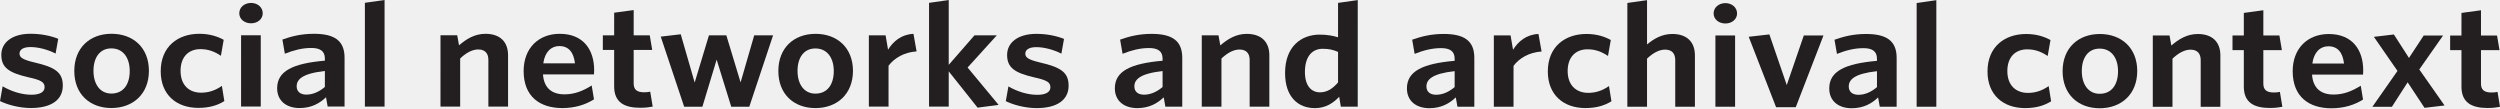
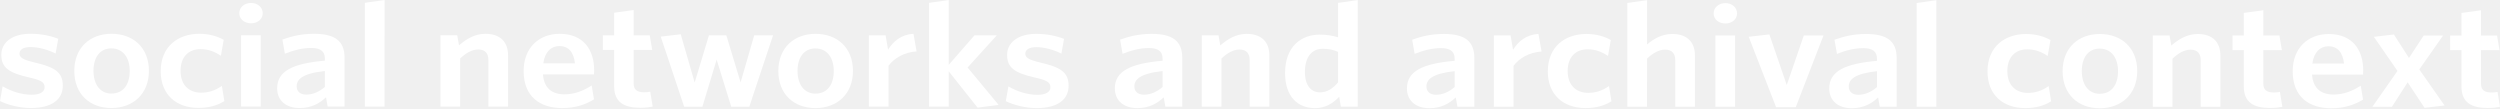
<svg xmlns="http://www.w3.org/2000/svg" id="svg3004" version="1.1" width="300" height="12.992" xml:space="preserve">
  <defs id="defs3008" />
  <g id="g3012" transform="matrix(1.25,0,0,-1.25,-50.54131,22.93788)">
    <g id="g3014" transform="matrix(0.0736188,0,0,0.06625685,25.76071,-25.47287)">
-       <path d="m 239.507,504.905 c -14.97,0 -30.369,4.716 -40.205,10.059 l 3.418,21.389 c 11.124,-7.275 24.81,-12.199 37.647,-12.199 11.121,0 17.104,4.065 17.104,10.912 0,7.275 -4.49,10.268 -20.95,14.333 -25.023,6.411 -35.503,13.686 -35.503,32.509 0.003,17.967 14.118,30.585 38.072,30.578 13.477,0 25.879,-2.777 36.143,-7.267 l -3.425,-21.389 c -10.268,5.77 -22.454,9.408 -32.718,9.408 -9.624,0.007 -14.333,-3.846 -14.333,-9.408 0,-5.559 3.85,-8.772 19.245,-12.834 26.738,-6.85 37.215,-14.124 37.208,-33.581 0,-20.328 -14.539,-32.51 -41.702,-32.51" style="fill:#231f20;fill-opacity:1;fill-rule:nonzero;stroke:none" id="path3116" />
-       <path d="m 344.512,591.306 c -15.186,0 -23.313,-13.47 -23.313,-32.502 -0.004,-19.04 8.336,-32.945 23.31,-32.945 15.827,0 23.951,13.47 23.954,32.719 0,19.039 -8.556,32.728 -23.951,32.728 z m -0.004,-86.407 c -28.019,0.006 -48.336,20.107 -48.329,53.689 0.004,33.578 20.316,53.888 48.548,53.888 28.236,0 48.765,-20.107 48.761,-53.689 -0.004,-33.571 -20.748,-53.898 -48.98,-53.887" style="fill:#231f20;fill-opacity:1;fill-rule:nonzero;stroke:none" id="path3118" />
-       <path d="m 457.846,505.096 c -28.66,0.011 -48.973,19.265 -48.97,53.045 0.004,35.939 22.461,54.327 50.477,54.316 13.474,0 24.166,-4.054 31.653,-8.761 l -3.641,-23.104 c -8.339,6.206 -16.467,9.624 -26.735,9.624 -15.186,0.01 -25.875,-10.895 -25.875,-31.431 -0.004,-21.389 11.758,-31.656 26.728,-31.656 8.984,0 17.752,2.569 27.164,9.833 l 3.205,-22.022 c -9.623,-6.63 -20.316,-9.843 -34.006,-9.843" style="fill:#231f20;fill-opacity:1;fill-rule:nonzero;stroke:none" id="path3120" />
-       <path d="m 513.658,507.021 0.011,103.296 25.662,0 -0.006,-103.296 -25.667,0 z m 13.056,120.623 c -8.551,0 -15.395,5.987 -15.391,14.539 0,8.772 6.843,14.977 15.395,14.977 8.343,0 15.186,-6.205 15.186,-14.977 -0.004,-8.563 -6.846,-14.539 -15.19,-14.539" style="fill:#231f20;fill-opacity:1;fill-rule:nonzero;stroke:none" id="path3122" />
-       <path d="m 622.948,558.559 c -29.732,-3.637 -36.791,-12.409 -36.791,-22.249 0,-7.483 4.703,-11.973 12.617,-11.973 8.772,0 16.892,4.271 24.167,11.12 l 0.006,23.101 z m 3.627,-51.548 -2.138,13.47 c -8.339,-8.772 -19.032,-15.611 -34.43,-15.611 -17.539,0 -29.304,10.703 -29.304,28.663 0.007,25.026 20.536,35.938 62.244,39.993 l 0,2.993 c 0,11.121 -6.415,15.403 -17.748,15.403 -11.977,0 -23.317,-3.418 -34.437,-8.337 l -3.206,20.529 c 11.978,4.706 24.595,8.337 41.061,8.337 26.739,-0.011 40,-9.843 39.993,-34.65 l -0.004,-70.79 -22.032,0" style="fill:#231f20;fill-opacity:1;fill-rule:nonzero;stroke:none" id="path3124" />
-       <path d="m 675.112,507.004 0.014,150.354 25.667,4.055 -0.014,-154.409 -25.667,0" style="fill:#231f20;fill-opacity:1;fill-rule:nonzero;stroke:none" id="path3126" />
-       <path d="m 836.146,506.993 0.007,67.577 c 0,8.98 -3.853,15.186 -13.262,15.186 -7.912,0 -16.039,-5.127 -23.526,-13.046 l -0.004,-69.718 -25.663,0 0.011,103.3 21.809,0 2.353,-14.543 c 9.624,9.189 20.532,16.672 34.43,16.672 19.252,0 29.516,-11.765 29.513,-31.012 l -0.004,-74.424 -25.667,0.007" style="fill:#231f20;fill-opacity:1;fill-rule:nonzero;stroke:none" id="path3128" />
-       <path d="m 907.788,569.646 41.281,0 c -1.715,16.039 -8.124,25.019 -20.529,25.026 -10.268,0 -18.827,-8.344 -20.752,-25.026 z m 24.803,-64.811 c -29.084,0 -50.469,16.481 -50.466,53.689 0.004,33.582 19.893,53.898 47.056,53.898 31.013,-0.006 44.908,-23.32 44.908,-52.617 0,-2.141 -0.213,-4.709 -0.213,-6.206 l -66.515,0 c 1.28,-20.31 12.189,-28.873 28.016,-28.873 13.258,0 24.163,4.926 35.499,12.827 l 2.997,-20.101 c -11.12,-7.692 -24.594,-12.617 -41.281,-12.617" style="fill:#231f20;fill-opacity:1;fill-rule:nonzero;stroke:none" id="path3130" />
-       <path d="m 1034.171,505.253 c -20.32,0.011 -34.006,7.494 -34.006,31.013 l 0,52.837 -14.755,0 0.004,21.162 14.755,0 0.01,32.728 25.45,3.846 0,-36.574 20.957,0 3.206,-21.17 -24.167,0 -0.01,-48.549 c 0,-8.343 3.637,-12.833 13.477,-12.833 2.99,0 5.771,0.216 8.127,0.86 l 3.205,-21.604 c -4.065,-0.863 -8.767,-1.716 -16.255,-1.716" style="fill:#231f20;fill-opacity:1;fill-rule:nonzero;stroke:none" id="path3132" />
-       <path d="m 1176.384,506.743 -23.524,0 -19.033,68.228 -18.605,-68.221 -23.747,0 -30.569,101.593 26.091,3.418 18.174,-69.944 18.614,68.441 22.668,0 18.596,-68.231 17.759,68.221 24.602,0 -31.026,-103.505" style="fill:#231f20;fill-opacity:1;fill-rule:nonzero;stroke:none" id="path3134" />
-       <path d="m 1262.602,591.208 c -15.184,0 -23.31,-13.47 -23.31,-32.51 -0.01,-19.028 8.331,-32.927 23.31,-32.927 15.816,0 23.951,13.471 23.951,32.719 0,19.032 -8.554,32.719 -23.951,32.719 z m 0,-86.408 c -28.024,0.011 -48.34,20.118 -48.331,53.689 0,33.582 20.316,53.898 48.544,53.898 28.237,-0.006 48.767,-20.118 48.767,-53.689 -0.01,-33.577 -20.753,-53.898 -48.981,-53.898" style="fill:#231f20;fill-opacity:1;fill-rule:nonzero;stroke:none" id="path3136" />
-       <path d="m 1357.98,566.182 -0.01,-59.241 -25.662,0 0.01,103.288 21.813,0 3.208,-20.745 c 6.843,11.984 17.108,22.033 33.156,22.886 l 4.054,-25.451 c -16.039,-1.072 -29.084,-9.617 -36.569,-20.737" style="fill:#231f20;fill-opacity:1;fill-rule:nonzero;stroke:none" id="path3138" />
-       <path d="m 1474.093,505.427 -37.638,52.61 0,-51.113 -25.662,0.011 0.01,150.354 25.662,4.055 -0.01,-93.891 33.584,42.77 29.084,-0.011 -38.066,-46.614 40.418,-54.117 -27.382,-4.055" style="fill:#231f20;fill-opacity:1;fill-rule:nonzero;stroke:none" id="path3140" />
-       <path d="m 1551.08,504.776 c -14.97,0.007 -30.367,4.706 -40.204,10.059 l 3.422,21.378 c 11.12,-7.264 24.807,-12.182 37.638,-12.19 11.12,0 17.108,4.062 17.108,10.902 0,7.275 -4.491,10.268 -20.949,14.341 -25.021,6.422 -35.508,13.689 -35.508,32.509 0.01,17.96 14.123,30.577 38.075,30.577 13.473,0 25.876,-2.785 36.141,-7.275 l -3.422,-21.389 c -10.265,5.778 -22.454,9.416 -32.719,9.416 -9.623,0 -14.337,-3.847 -14.337,-9.405 0,-5.562 3.849,-8.764 19.247,-12.836 26.741,-6.84 37.219,-14.121 37.21,-33.588 0,-20.31 -14.542,-32.499 -41.701,-32.499" style="fill:#231f20;fill-opacity:1;fill-rule:nonzero;stroke:none" id="path3142" />
-       <path d="m 1715.319,558.448 c -29.726,-3.637 -36.792,-12.402 -36.792,-22.251 0,-7.484 4.705,-11.974 12.617,-11.974 8.777,0 16.894,4.282 24.174,11.121 l 0,23.104 z m 3.627,-51.548 -2.13,13.477 c -8.34,-8.772 -19.042,-15.611 -34.439,-15.611 -17.536,0 -29.298,10.696 -29.298,28.663 0,25.026 20.539,35.921 62.24,39.993 l 0,2.993 c 0,11.121 -6.416,15.396 -17.75,15.396 -11.976,0 -23.31,-3.422 -34.43,-8.337 l -3.208,20.525 c 11.976,4.709 24.593,8.337 41.06,8.337 26.732,0 39.99,-9.833 39.99,-34.65 l -0.01,-70.786 -22.027,0" style="fill:#231f20;fill-opacity:1;fill-rule:nonzero;stroke:none" id="path3144" />
-       <path d="m 1828.866,506.889 0.01,67.577 c 0,8.991 -3.841,15.193 -13.259,15.193 -7.912,0 -16.039,-5.134 -23.524,-13.042 l -0.01,-69.728 -25.662,0 0.01,103.306 21.813,0 2.352,-14.549 c 9.632,9.206 20.53,16.683 34.439,16.683 19.247,0 29.503,-11.775 29.503,-31.023 l -0.01,-74.417 -25.662,0" style="fill:#231f20;fill-opacity:1;fill-rule:nonzero;stroke:none" id="path3146" />
-       <path d="m 1944.141,586.224 c -6.416,2.993 -11.343,4.497 -20.102,4.497 -13.482,0 -23.105,-10.912 -23.105,-33.578 0,-20.111 8.349,-29.516 19.683,-29.516 9.409,0 16.68,5.559 23.524,14.33 l 0,44.267 z m 3.627,-79.353 -2.139,14.333 c -7.485,-8.764 -17.322,-16.463 -31.65,-16.463 -21.813,0 -38.93,16.046 -38.921,50.911 0,38.497 21.18,55.597 45.123,55.597 9.846,0 17.759,-1.716 23.96,-3.856 l 0.01,49.837 25.671,4.061 -0.018,-154.42 -22.036,0" style="fill:#231f20;fill-opacity:1;fill-rule:nonzero;stroke:none" id="path3148" />
-       <path d="m 2096.19,558.333 c -29.725,-3.637 -36.791,-12.391 -36.791,-22.242 0,-7.483 4.705,-11.973 12.617,-11.973 8.768,0 16.903,4.282 24.174,11.12 l 0,23.094 z m 3.635,-51.538 -2.147,13.477 c -8.34,-8.771 -19.033,-15.617 -34.43,-15.61 -17.545,0 -29.298,10.685 -29.289,28.656 0,25.026 20.53,35.927 62.231,39.993 l 0,2.993 c 0,11.121 -6.407,15.392 -17.75,15.392 -11.976,0 -23.31,-3.411 -34.43,-8.337 l -3.208,20.536 c 11.976,4.699 24.593,8.337 41.06,8.337 26.732,0 39.99,-9.84 39.99,-34.65 l -0.01,-70.797 -22.018,0.01" style="fill:#231f20;fill-opacity:1;fill-rule:nonzero;stroke:none" id="path3150" />
-       <path d="m 2172.972,566.026 -0.01,-59.241 -25.671,0 0.01,103.306 21.813,-0.007 3.208,-20.745 c 6.843,11.98 17.108,22.022 33.156,22.875 l 4.063,-25.444 c -16.048,-1.061 -29.093,-9.623 -36.569,-20.745" style="fill:#231f20;fill-opacity:1;fill-rule:nonzero;stroke:none" id="path3152" />
-       <path d="m 2266.639,504.853 c -28.656,0 -48.972,19.248 -48.963,53.045 0,35.931 22.463,54.316 50.469,54.316 13.482,0 24.174,-4.072 31.659,-8.772 l -3.635,-23.094 c -8.349,6.195 -16.476,9.624 -26.732,9.624 -15.184,0 -25.885,-10.912 -25.885,-31.437 0,-21.389 11.771,-31.65 26.732,-31.65 8.982,0 17.759,2.558 27.159,9.833 l 3.208,-22.032 c -9.623,-6.63 -20.325,-9.833 -34.011,-9.833" style="fill:#231f20;fill-opacity:1;fill-rule:nonzero;stroke:none" id="path3154" />
-       <path d="m 2383.839,506.767 0.01,67.577 c 0,8.98 -3.849,15.186 -13.268,15.186 -7.904,0.007 -16.039,-5.127 -23.515,-13.046 l -0.01,-69.718 -25.671,0 0.018,150.358 25.671,4.062 -0.01,-64.166 c 8.554,7.919 19.247,15.186 32.933,15.176 19.247,0 29.503,-11.765 29.503,-31.013 l -0.01,-74.417 -25.653,0" style="fill:#231f20;fill-opacity:1;fill-rule:nonzero;stroke:none" id="path3156" />
-       <path d="m 2436.215,506.76 0.01,103.296 25.671,0 -0.01,-103.306 -25.671,0.01 z m 13.063,120.623 c -8.554,0 -15.388,5.987 -15.388,14.539 0,8.772 6.834,14.978 15.388,14.978 8.349,-0.011 15.184,-6.206 15.184,-14.978 0,-8.562 -6.834,-14.549 -15.184,-14.539" style="fill:#231f20;fill-opacity:1;fill-rule:nonzero;stroke:none" id="path3158" />
-       <path d="m 2541.012,506.106 -25.671,0 -35.696,102.018 26.945,3.429 22.668,-73.362 22.241,71.848 25.662,0 -36.15,-103.933" style="fill:#231f20;fill-opacity:1;fill-rule:nonzero;stroke:none" id="path3160" />
-       <path d="m 2646.904,558.281 c -29.725,-3.637 -36.791,-12.398 -36.791,-22.242 0,-7.484 4.696,-11.974 12.617,-11.974 8.768,0 16.903,4.274 24.174,11.121 l 0,23.094 z m 3.627,-51.549 -2.139,13.481 c -8.349,-8.772 -19.042,-15.61 -34.43,-15.61 -17.545,0 -29.298,10.693 -29.289,28.663 0,25.025 20.521,35.927 62.231,39.982 l 0,2.993 c 0,11.12 -6.415,15.402 -17.75,15.402 -11.976,0 -23.31,-3.411 -34.43,-8.336 l -3.217,20.536 c 11.985,4.699 24.602,8.336 41.069,8.336 26.732,0 39.99,-9.84 39.99,-34.65 l -0.01,-70.797 -22.027,0" style="fill:#231f20;fill-opacity:1;fill-rule:nonzero;stroke:none" id="path3162" />
-       <path d="m 2698.639,506.732 0.018,150.348 25.662,4.065 -0.01,-154.413 -25.671,0" style="fill:#231f20;fill-opacity:1;fill-rule:nonzero;stroke:none" id="path3164" />
-       <path d="m 2839.995,504.801 c -28.656,0 -48.972,19.248 -48.963,53.039 0,35.927 22.454,54.322 50.469,54.322 13.482,-0.006 24.174,-4.072 31.659,-8.771 l -3.644,-23.101 c -8.34,6.203 -16.467,9.624 -26.732,9.631 -15.184,0 -25.876,-10.913 -25.876,-31.448 0,-21.389 11.762,-31.647 26.732,-31.647 8.982,-0.011 17.75,2.565 27.159,9.833 l 3.199,-22.026 c -9.623,-6.63 -20.316,-9.84 -34.002,-9.833" style="fill:#231f20;fill-opacity:1;fill-rule:nonzero;stroke:none" id="path3166" />
-       <path d="m 2937.307,590.975 c -15.184,0.007 -23.31,-13.47 -23.31,-32.502 0,-19.04 8.331,-32.945 23.301,-32.945 15.825,0 23.96,13.47 23.96,32.719 0,19.039 -8.554,32.728 -23.951,32.728 z m -0.01,-86.408 c -28.015,0.007 -48.331,20.108 -48.322,53.697 0,33.571 20.316,53.881 48.544,53.881 28.229,0 48.767,-20.107 48.767,-53.689 -0.01,-33.571 -20.753,-53.888 -48.99,-53.888" style="fill:#231f20;fill-opacity:1;fill-rule:nonzero;stroke:none" id="path3168" />
-       <path d="m 3069.031,506.698 0.01,67.577 c 0,8.98 -3.849,15.193 -13.259,15.193 -7.913,0 -16.039,-5.134 -23.524,-13.053 l -0.01,-69.718 -25.671,0 0.01,103.307 21.813,-0.007 2.361,-14.543 c 9.623,9.2 20.53,16.683 34.43,16.683 19.256,-0.011 29.512,-11.775 29.512,-31.023 l -0.01,-74.417 -25.662,0" style="fill:#231f20;fill-opacity:1;fill-rule:nonzero;stroke:none" id="path3170" />
-       <path d="m 3159.277,504.975 c -20.316,0 -34.002,7.483 -33.994,31.012 l 0,52.83 -14.765,0 0,21.17 14.765,0 0.01,32.719 25.448,3.856 -0.01,-36.575 20.958,0 3.208,-21.179 -24.165,0.01 0,-48.548 c 0,-8.343 3.627,-12.844 13.473,-12.844 2.994,0 5.774,0.219 8.126,0.863 l 3.199,-21.608 c -4.063,-0.853 -8.768,-1.705 -16.253,-1.705" style="fill:#231f20;fill-opacity:1;fill-rule:nonzero;stroke:none" id="path3172" />
-       <path d="m 3214.665,569.35 41.282,-0.007 c -1.72,16.035 -8.135,25.015 -20.539,25.026 -10.256,0 -18.819,-8.346 -20.744,-25.019 z m 24.798,-64.811 c -29.084,0 -50.469,16.475 -50.46,53.689 0,33.571 19.888,53.892 47.047,53.892 31.017,-0.011 44.909,-23.313 44.909,-52.621 0,-2.14 -0.205,-4.699 -0.205,-6.195 l -66.517,0 c 1.283,-20.317 12.181,-28.873 28.006,-28.873 13.268,0 24.174,4.919 35.517,12.827 l 2.985,-20.101 c -11.12,-7.699 -24.602,-12.617 -41.282,-12.617" style="fill:#231f20;fill-opacity:1;fill-rule:nonzero;stroke:none" id="path3174" />
-       <path d="m 3360.94,505.166 -22.027,37 -20.539,-35.492 -25.448,0 32.728,51.973 -30.795,49.401 26.09,3.418 19.683,-34.006 19.247,32.51 25.235,-0.007 -31.017,-49.182 32.933,-52.192 -26.09,-3.422" style="fill:#231f20;fill-opacity:1;fill-rule:nonzero;stroke:none" id="path3176" />
-       <path d="m 3443.086,504.95 c -20.325,0 -34.011,7.49 -34.002,31.013 l 0,52.826 -14.756,0 0,21.173 14.756,0 0.01,32.725 25.457,3.847 -0.01,-36.582 20.949,0 3.208,-21.17 -24.156,0.007 0,-48.555 c 0,-8.337 3.627,-12.827 13.464,-12.827 2.994,0 5.783,0.209 8.126,0.853 l 3.208,-21.604 c -4.063,-0.853 -8.777,-1.705 -16.253,-1.705" style="fill:#231f20;fill-opacity:1;fill-rule:nonzero;stroke:none" id="path3178" />
+       <path d="m 239.507,504.905 c -14.97,0 -30.369,4.716 -40.205,10.059 l 3.418,21.389 c 11.124,-7.275 24.81,-12.199 37.647,-12.199 11.121,0 17.104,4.065 17.104,10.912 0,7.275 -4.49,10.268 -20.95,14.333 -25.023,6.411 -35.503,13.686 -35.503,32.509 0.003,17.967 14.118,30.585 38.072,30.578 13.477,0 25.879,-2.777 36.143,-7.267 l -3.425,-21.389 c -10.268,5.77 -22.454,9.408 -32.718,9.408 -9.624,0.007 -14.333,-3.846 -14.333,-9.408 0,-5.559 3.85,-8.772 19.245,-12.834 26.738,-6.85 37.215,-14.124 37.208,-33.581 0,-20.328 -14.539,-32.51 -41.702,-32.51" style="fill:#ffffff;fill-opacity:1;fill-rule:nonzero;stroke:none" id="path3116" />
+       <path d="m 344.512,591.306 c -15.186,0 -23.313,-13.47 -23.313,-32.502 -0.004,-19.04 8.336,-32.945 23.31,-32.945 15.827,0 23.951,13.47 23.954,32.719 0,19.039 -8.556,32.728 -23.951,32.728 z m -0.004,-86.407 c -28.019,0.006 -48.336,20.107 -48.329,53.689 0.004,33.578 20.316,53.888 48.548,53.888 28.236,0 48.765,-20.107 48.761,-53.689 -0.004,-33.571 -20.748,-53.898 -48.98,-53.887" style="fill:#ffffff;fill-opacity:1;fill-rule:nonzero;stroke:none" id="path3118" />
+       <path d="m 457.846,505.096 c -28.66,0.011 -48.973,19.265 -48.97,53.045 0.004,35.939 22.461,54.327 50.477,54.316 13.474,0 24.166,-4.054 31.653,-8.761 l -3.641,-23.104 c -8.339,6.206 -16.467,9.624 -26.735,9.624 -15.186,0.01 -25.875,-10.895 -25.875,-31.431 -0.004,-21.389 11.758,-31.656 26.728,-31.656 8.984,0 17.752,2.569 27.164,9.833 l 3.205,-22.022 c -9.623,-6.63 -20.316,-9.843 -34.006,-9.843" style="fill:#ffffff;fill-opacity:1;fill-rule:nonzero;stroke:none" id="path3120" />
+       <path d="m 513.658,507.021 0.011,103.296 25.662,0 -0.006,-103.296 -25.667,0 z m 13.056,120.623 c -8.551,0 -15.395,5.987 -15.391,14.539 0,8.772 6.843,14.977 15.395,14.977 8.343,0 15.186,-6.205 15.186,-14.977 -0.004,-8.563 -6.846,-14.539 -15.19,-14.539" style="fill:#ffffff;fill-opacity:1;fill-rule:nonzero;stroke:none" id="path3122" />
+       <path d="m 622.948,558.559 c -29.732,-3.637 -36.791,-12.409 -36.791,-22.249 0,-7.483 4.703,-11.973 12.617,-11.973 8.772,0 16.892,4.271 24.167,11.12 l 0.006,23.101 z m 3.627,-51.548 -2.138,13.47 c -8.339,-8.772 -19.032,-15.611 -34.43,-15.611 -17.539,0 -29.304,10.703 -29.304,28.663 0.007,25.026 20.536,35.938 62.244,39.993 l 0,2.993 c 0,11.121 -6.415,15.403 -17.748,15.403 -11.977,0 -23.317,-3.418 -34.437,-8.337 l -3.206,20.529 c 11.978,4.706 24.595,8.337 41.061,8.337 26.739,-0.011 40,-9.843 39.993,-34.65 l -0.004,-70.79 -22.032,0" style="fill:#ffffff;fill-opacity:1;fill-rule:nonzero;stroke:none" id="path3124" />
+       <path d="m 675.112,507.004 0.014,150.354 25.667,4.055 -0.014,-154.409 -25.667,0" style="fill:#ffffff;fill-opacity:1;fill-rule:nonzero;stroke:none" id="path3126" />
+       <path d="m 836.146,506.993 0.007,67.577 c 0,8.98 -3.853,15.186 -13.262,15.186 -7.912,0 -16.039,-5.127 -23.526,-13.046 l -0.004,-69.718 -25.663,0 0.011,103.3 21.809,0 2.353,-14.543 c 9.624,9.189 20.532,16.672 34.43,16.672 19.252,0 29.516,-11.765 29.513,-31.012 l -0.004,-74.424 -25.667,0.007" style="fill:#ffffff;fill-opacity:1;fill-rule:nonzero;stroke:none" id="path3128" />
+       <path d="m 907.788,569.646 41.281,0 c -1.715,16.039 -8.124,25.019 -20.529,25.026 -10.268,0 -18.827,-8.344 -20.752,-25.026 z m 24.803,-64.811 c -29.084,0 -50.469,16.481 -50.466,53.689 0.004,33.582 19.893,53.898 47.056,53.898 31.013,-0.006 44.908,-23.32 44.908,-52.617 0,-2.141 -0.213,-4.709 -0.213,-6.206 l -66.515,0 c 1.28,-20.31 12.189,-28.873 28.016,-28.873 13.258,0 24.163,4.926 35.499,12.827 l 2.997,-20.101 c -11.12,-7.692 -24.594,-12.617 -41.281,-12.617" style="fill:#ffffff;fill-opacity:1;fill-rule:nonzero;stroke:none" id="path3130" />
+       <path d="m 1034.171,505.253 c -20.32,0.011 -34.006,7.494 -34.006,31.013 l 0,52.837 -14.755,0 0.004,21.162 14.755,0 0.01,32.728 25.45,3.846 0,-36.574 20.957,0 3.206,-21.17 -24.167,0 -0.01,-48.549 c 0,-8.343 3.637,-12.833 13.477,-12.833 2.99,0 5.771,0.216 8.127,0.86 l 3.205,-21.604 c -4.065,-0.863 -8.767,-1.716 -16.255,-1.716" style="fill:#ffffff;fill-opacity:1;fill-rule:nonzero;stroke:none" id="path3132" />
+       <path d="m 1176.384,506.743 -23.524,0 -19.033,68.228 -18.605,-68.221 -23.747,0 -30.569,101.593 26.091,3.418 18.174,-69.944 18.614,68.441 22.668,0 18.596,-68.231 17.759,68.221 24.602,0 -31.026,-103.505" style="fill:#ffffff;fill-opacity:1;fill-rule:nonzero;stroke:none" id="path3134" />
+       <path d="m 1262.602,591.208 c -15.184,0 -23.31,-13.47 -23.31,-32.51 -0.01,-19.028 8.331,-32.927 23.31,-32.927 15.816,0 23.951,13.471 23.951,32.719 0,19.032 -8.554,32.719 -23.951,32.719 z m 0,-86.408 c -28.024,0.011 -48.34,20.118 -48.331,53.689 0,33.582 20.316,53.898 48.544,53.898 28.237,-0.006 48.767,-20.118 48.767,-53.689 -0.01,-33.577 -20.753,-53.898 -48.981,-53.898" style="fill:#ffffff;fill-opacity:1;fill-rule:nonzero;stroke:none" id="path3136" />
+       <path d="m 1357.98,566.182 -0.01,-59.241 -25.662,0 0.01,103.288 21.813,0 3.208,-20.745 c 6.843,11.984 17.108,22.033 33.156,22.886 l 4.054,-25.451 c -16.039,-1.072 -29.084,-9.617 -36.569,-20.737" style="fill:#ffffff;fill-opacity:1;fill-rule:nonzero;stroke:none" id="path3138" />
+       <path d="m 1474.093,505.427 -37.638,52.61 0,-51.113 -25.662,0.011 0.01,150.354 25.662,4.055 -0.01,-93.891 33.584,42.77 29.084,-0.011 -38.066,-46.614 40.418,-54.117 -27.382,-4.055" style="fill:#ffffff;fill-opacity:1;fill-rule:nonzero;stroke:none" id="path3140" />
+       <path d="m 1551.08,504.776 c -14.97,0.007 -30.367,4.706 -40.204,10.059 l 3.422,21.378 c 11.12,-7.264 24.807,-12.182 37.638,-12.19 11.12,0 17.108,4.062 17.108,10.902 0,7.275 -4.491,10.268 -20.949,14.341 -25.021,6.422 -35.508,13.689 -35.508,32.509 0.01,17.96 14.123,30.577 38.075,30.577 13.473,0 25.876,-2.785 36.141,-7.275 l -3.422,-21.389 c -10.265,5.778 -22.454,9.416 -32.719,9.416 -9.623,0 -14.337,-3.847 -14.337,-9.405 0,-5.562 3.849,-8.764 19.247,-12.836 26.741,-6.84 37.219,-14.121 37.21,-33.588 0,-20.31 -14.542,-32.499 -41.701,-32.499" style="fill:#ffffff;fill-opacity:1;fill-rule:nonzero;stroke:none" id="path3142" />
+       <path d="m 1715.319,558.448 c -29.726,-3.637 -36.792,-12.402 -36.792,-22.251 0,-7.484 4.705,-11.974 12.617,-11.974 8.777,0 16.894,4.282 24.174,11.121 l 0,23.104 z m 3.627,-51.548 -2.13,13.477 c -8.34,-8.772 -19.042,-15.611 -34.439,-15.611 -17.536,0 -29.298,10.696 -29.298,28.663 0,25.026 20.539,35.921 62.24,39.993 l 0,2.993 c 0,11.121 -6.416,15.396 -17.75,15.396 -11.976,0 -23.31,-3.422 -34.43,-8.337 l -3.208,20.525 c 11.976,4.709 24.593,8.337 41.06,8.337 26.732,0 39.99,-9.833 39.99,-34.65 l -0.01,-70.786 -22.027,0" style="fill:#ffffff;fill-opacity:1;fill-rule:nonzero;stroke:none" id="path3144" />
+       <path d="m 1828.866,506.889 0.01,67.577 c 0,8.991 -3.841,15.193 -13.259,15.193 -7.912,0 -16.039,-5.134 -23.524,-13.042 l -0.01,-69.728 -25.662,0 0.01,103.306 21.813,0 2.352,-14.549 c 9.632,9.206 20.53,16.683 34.439,16.683 19.247,0 29.503,-11.775 29.503,-31.023 l -0.01,-74.417 -25.662,0" style="fill:#ffffff;fill-opacity:1;fill-rule:nonzero;stroke:none" id="path3146" />
+       <path d="m 1944.141,586.224 c -6.416,2.993 -11.343,4.497 -20.102,4.497 -13.482,0 -23.105,-10.912 -23.105,-33.578 0,-20.111 8.349,-29.516 19.683,-29.516 9.409,0 16.68,5.559 23.524,14.33 l 0,44.267 z m 3.627,-79.353 -2.139,14.333 c -7.485,-8.764 -17.322,-16.463 -31.65,-16.463 -21.813,0 -38.93,16.046 -38.921,50.911 0,38.497 21.18,55.597 45.123,55.597 9.846,0 17.759,-1.716 23.96,-3.856 l 0.01,49.837 25.671,4.061 -0.018,-154.42 -22.036,0" style="fill:#ffffff;fill-opacity:1;fill-rule:nonzero;stroke:none" id="path3148" />
+       <path d="m 2096.19,558.333 c -29.725,-3.637 -36.791,-12.391 -36.791,-22.242 0,-7.483 4.705,-11.973 12.617,-11.973 8.768,0 16.903,4.282 24.174,11.12 l 0,23.094 z m 3.635,-51.538 -2.147,13.477 c -8.34,-8.771 -19.033,-15.617 -34.43,-15.61 -17.545,0 -29.298,10.685 -29.289,28.656 0,25.026 20.53,35.927 62.231,39.993 l 0,2.993 c 0,11.121 -6.407,15.392 -17.75,15.392 -11.976,0 -23.31,-3.411 -34.43,-8.337 l -3.208,20.536 c 11.976,4.699 24.593,8.337 41.06,8.337 26.732,0 39.99,-9.84 39.99,-34.65 l -0.01,-70.797 -22.018,0.01" style="fill:#ffffff;fill-opacity:1;fill-rule:nonzero;stroke:none" id="path3150" />
+       <path d="m 2172.972,566.026 -0.01,-59.241 -25.671,0 0.01,103.306 21.813,-0.007 3.208,-20.745 c 6.843,11.98 17.108,22.022 33.156,22.875 l 4.063,-25.444 c -16.048,-1.061 -29.093,-9.623 -36.569,-20.745" style="fill:#ffffff;fill-opacity:1;fill-rule:nonzero;stroke:none" id="path3152" />
+       <path d="m 2266.639,504.853 c -28.656,0 -48.972,19.248 -48.963,53.045 0,35.931 22.463,54.316 50.469,54.316 13.482,0 24.174,-4.072 31.659,-8.772 l -3.635,-23.094 c -8.349,6.195 -16.476,9.624 -26.732,9.624 -15.184,0 -25.885,-10.912 -25.885,-31.437 0,-21.389 11.771,-31.65 26.732,-31.65 8.982,0 17.759,2.558 27.159,9.833 l 3.208,-22.032 c -9.623,-6.63 -20.325,-9.833 -34.011,-9.833" style="fill:#ffffff;fill-opacity:1;fill-rule:nonzero;stroke:none" id="path3154" />
+       <path d="m 2383.839,506.767 0.01,67.577 c 0,8.98 -3.849,15.186 -13.268,15.186 -7.904,0.007 -16.039,-5.127 -23.515,-13.046 l -0.01,-69.718 -25.671,0 0.018,150.358 25.671,4.062 -0.01,-64.166 c 8.554,7.919 19.247,15.186 32.933,15.176 19.247,0 29.503,-11.765 29.503,-31.013 l -0.01,-74.417 -25.653,0" style="fill:#ffffff;fill-opacity:1;fill-rule:nonzero;stroke:none" id="path3156" />
+       <path d="m 2436.215,506.76 0.01,103.296 25.671,0 -0.01,-103.306 -25.671,0.01 z m 13.063,120.623 c -8.554,0 -15.388,5.987 -15.388,14.539 0,8.772 6.834,14.978 15.388,14.978 8.349,-0.011 15.184,-6.206 15.184,-14.978 0,-8.562 -6.834,-14.549 -15.184,-14.539" style="fill:#ffffff;fill-opacity:1;fill-rule:nonzero;stroke:none" id="path3158" />
+       <path d="m 2541.012,506.106 -25.671,0 -35.696,102.018 26.945,3.429 22.668,-73.362 22.241,71.848 25.662,0 -36.15,-103.933" style="fill:#ffffff;fill-opacity:1;fill-rule:nonzero;stroke:none" id="path3160" />
+       <path d="m 2646.904,558.281 c -29.725,-3.637 -36.791,-12.398 -36.791,-22.242 0,-7.484 4.696,-11.974 12.617,-11.974 8.768,0 16.903,4.274 24.174,11.121 l 0,23.094 z m 3.627,-51.549 -2.139,13.481 c -8.349,-8.772 -19.042,-15.61 -34.43,-15.61 -17.545,0 -29.298,10.693 -29.289,28.663 0,25.025 20.521,35.927 62.231,39.982 l 0,2.993 c 0,11.12 -6.415,15.402 -17.75,15.402 -11.976,0 -23.31,-3.411 -34.43,-8.336 l -3.217,20.536 c 11.985,4.699 24.602,8.336 41.069,8.336 26.732,0 39.99,-9.84 39.99,-34.65 l -0.01,-70.797 -22.027,0" style="fill:#ffffff;fill-opacity:1;fill-rule:nonzero;stroke:none" id="path3162" />
+       <path d="m 2698.639,506.732 0.018,150.348 25.662,4.065 -0.01,-154.413 -25.671,0" style="fill:#ffffff;fill-opacity:1;fill-rule:nonzero;stroke:none" id="path3164" />
+       <path d="m 2839.995,504.801 c -28.656,0 -48.972,19.248 -48.963,53.039 0,35.927 22.454,54.322 50.469,54.322 13.482,-0.006 24.174,-4.072 31.659,-8.771 l -3.644,-23.101 c -8.34,6.203 -16.467,9.624 -26.732,9.631 -15.184,0 -25.876,-10.913 -25.876,-31.448 0,-21.389 11.762,-31.647 26.732,-31.647 8.982,-0.011 17.75,2.565 27.159,9.833 l 3.199,-22.026 c -9.623,-6.63 -20.316,-9.84 -34.002,-9.833" style="fill:#ffffff;fill-opacity:1;fill-rule:nonzero;stroke:none" id="path3166" />
+       <path d="m 2937.307,590.975 c -15.184,0.007 -23.31,-13.47 -23.31,-32.502 0,-19.04 8.331,-32.945 23.301,-32.945 15.825,0 23.96,13.47 23.96,32.719 0,19.039 -8.554,32.728 -23.951,32.728 z m -0.01,-86.408 c -28.015,0.007 -48.331,20.108 -48.322,53.697 0,33.571 20.316,53.881 48.544,53.881 28.229,0 48.767,-20.107 48.767,-53.689 -0.01,-33.571 -20.753,-53.888 -48.99,-53.888" style="fill:#ffffff;fill-opacity:1;fill-rule:nonzero;stroke:none" id="path3168" />
+       <path d="m 3069.031,506.698 0.01,67.577 c 0,8.98 -3.849,15.193 -13.259,15.193 -7.913,0 -16.039,-5.134 -23.524,-13.053 l -0.01,-69.718 -25.671,0 0.01,103.307 21.813,-0.007 2.361,-14.543 c 9.623,9.2 20.53,16.683 34.43,16.683 19.256,-0.011 29.512,-11.775 29.512,-31.023 l -0.01,-74.417 -25.662,0" style="fill:#ffffff;fill-opacity:1;fill-rule:nonzero;stroke:none" id="path3170" />
+       <path d="m 3159.277,504.975 c -20.316,0 -34.002,7.483 -33.994,31.012 l 0,52.83 -14.765,0 0,21.17 14.765,0 0.01,32.719 25.448,3.856 -0.01,-36.575 20.958,0 3.208,-21.179 -24.165,0.01 0,-48.548 c 0,-8.343 3.627,-12.844 13.473,-12.844 2.994,0 5.774,0.219 8.126,0.863 l 3.199,-21.608 c -4.063,-0.853 -8.768,-1.705 -16.253,-1.705" style="fill:#ffffff;fill-opacity:1;fill-rule:nonzero;stroke:none" id="path3172" />
+       <path d="m 3214.665,569.35 41.282,-0.007 c -1.72,16.035 -8.135,25.015 -20.539,25.026 -10.256,0 -18.819,-8.346 -20.744,-25.019 z m 24.798,-64.811 c -29.084,0 -50.469,16.475 -50.46,53.689 0,33.571 19.888,53.892 47.047,53.892 31.017,-0.011 44.909,-23.313 44.909,-52.621 0,-2.14 -0.205,-4.699 -0.205,-6.195 l -66.517,0 c 1.283,-20.317 12.181,-28.873 28.006,-28.873 13.268,0 24.174,4.919 35.517,12.827 l 2.985,-20.101 c -11.12,-7.699 -24.602,-12.617 -41.282,-12.617" style="fill:#ffffff;fill-opacity:1;fill-rule:nonzero;stroke:none" id="path3174" />
+       <path d="m 3360.94,505.166 -22.027,37 -20.539,-35.492 -25.448,0 32.728,51.973 -30.795,49.401 26.09,3.418 19.683,-34.006 19.247,32.51 25.235,-0.007 -31.017,-49.182 32.933,-52.192 -26.09,-3.422" style="fill:#ffffff;fill-opacity:1;fill-rule:nonzero;stroke:none" id="path3176" />
+       <path d="m 3443.086,504.95 c -20.325,0 -34.011,7.49 -34.002,31.013 l 0,52.826 -14.756,0 0,21.173 14.756,0 0.01,32.725 25.457,3.847 -0.01,-36.582 20.949,0 3.208,-21.17 -24.156,0.007 0,-48.555 c 0,-8.337 3.627,-12.827 13.464,-12.827 2.994,0 5.783,0.209 8.126,0.853 l 3.208,-21.604 c -4.063,-0.853 -8.777,-1.705 -16.253,-1.705" style="fill:#ffffff;fill-opacity:1;fill-rule:nonzero;stroke:none" id="path3178" />
    </g>
  </g>
</svg>
